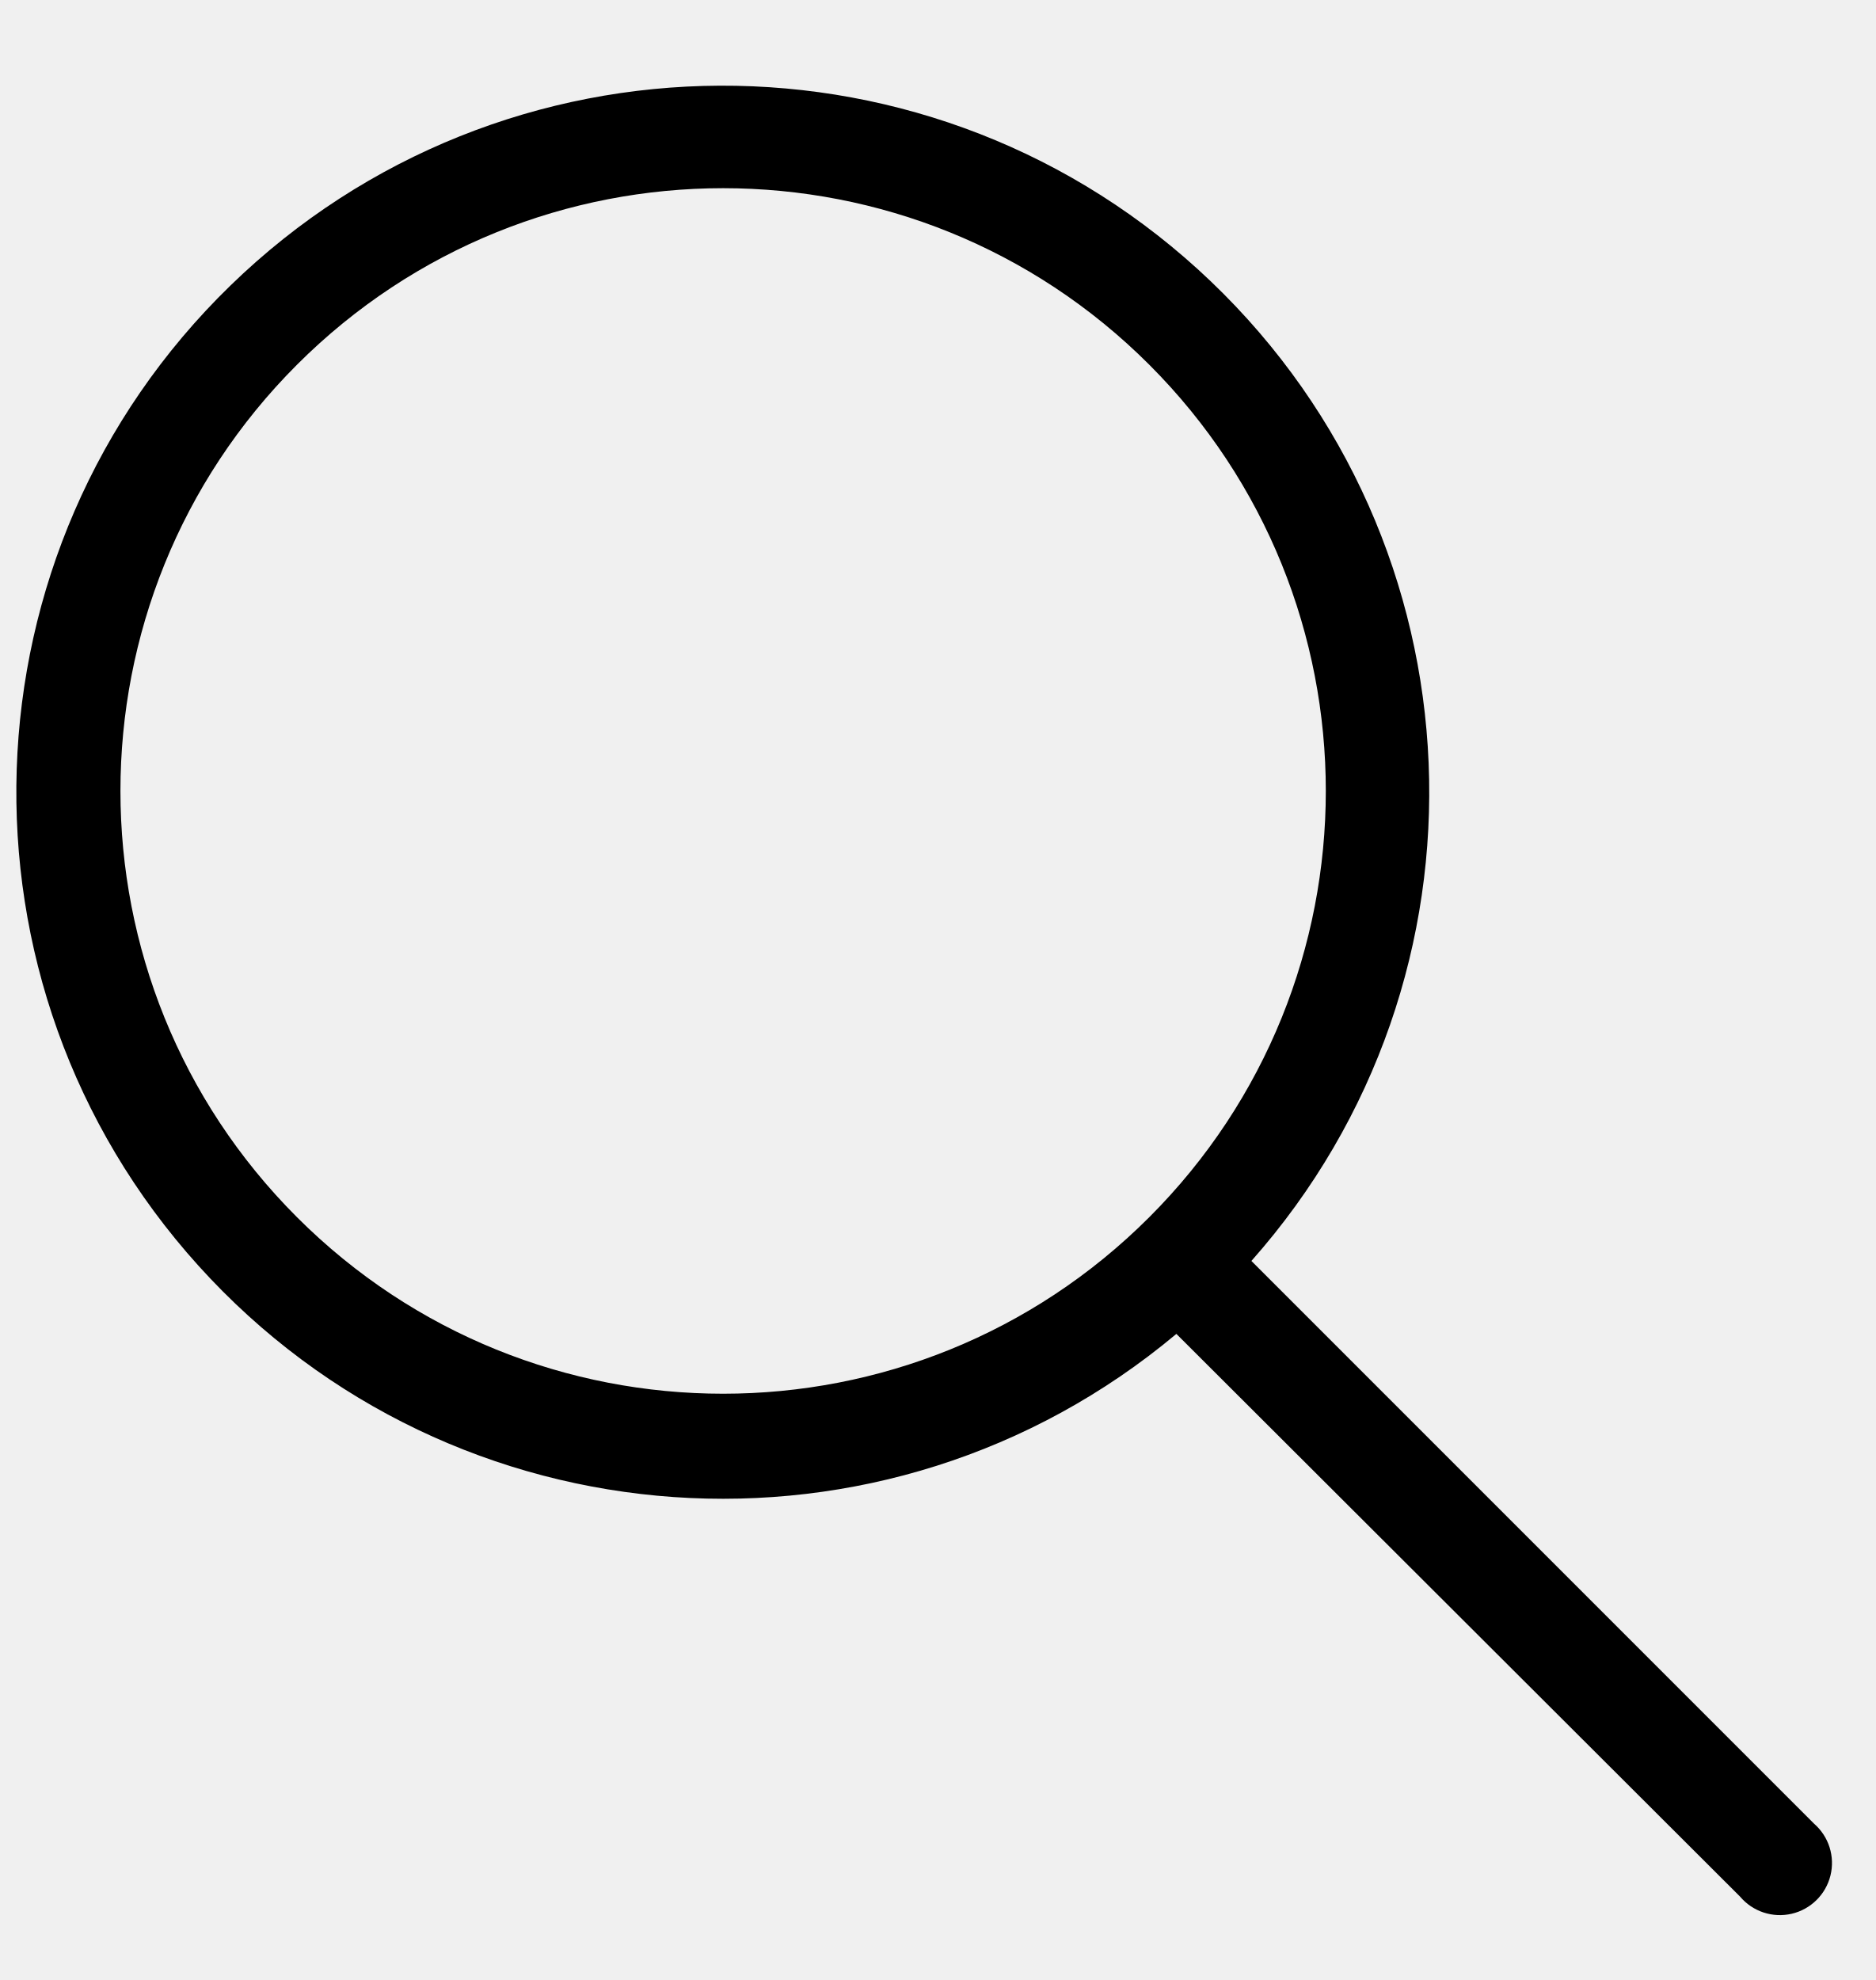
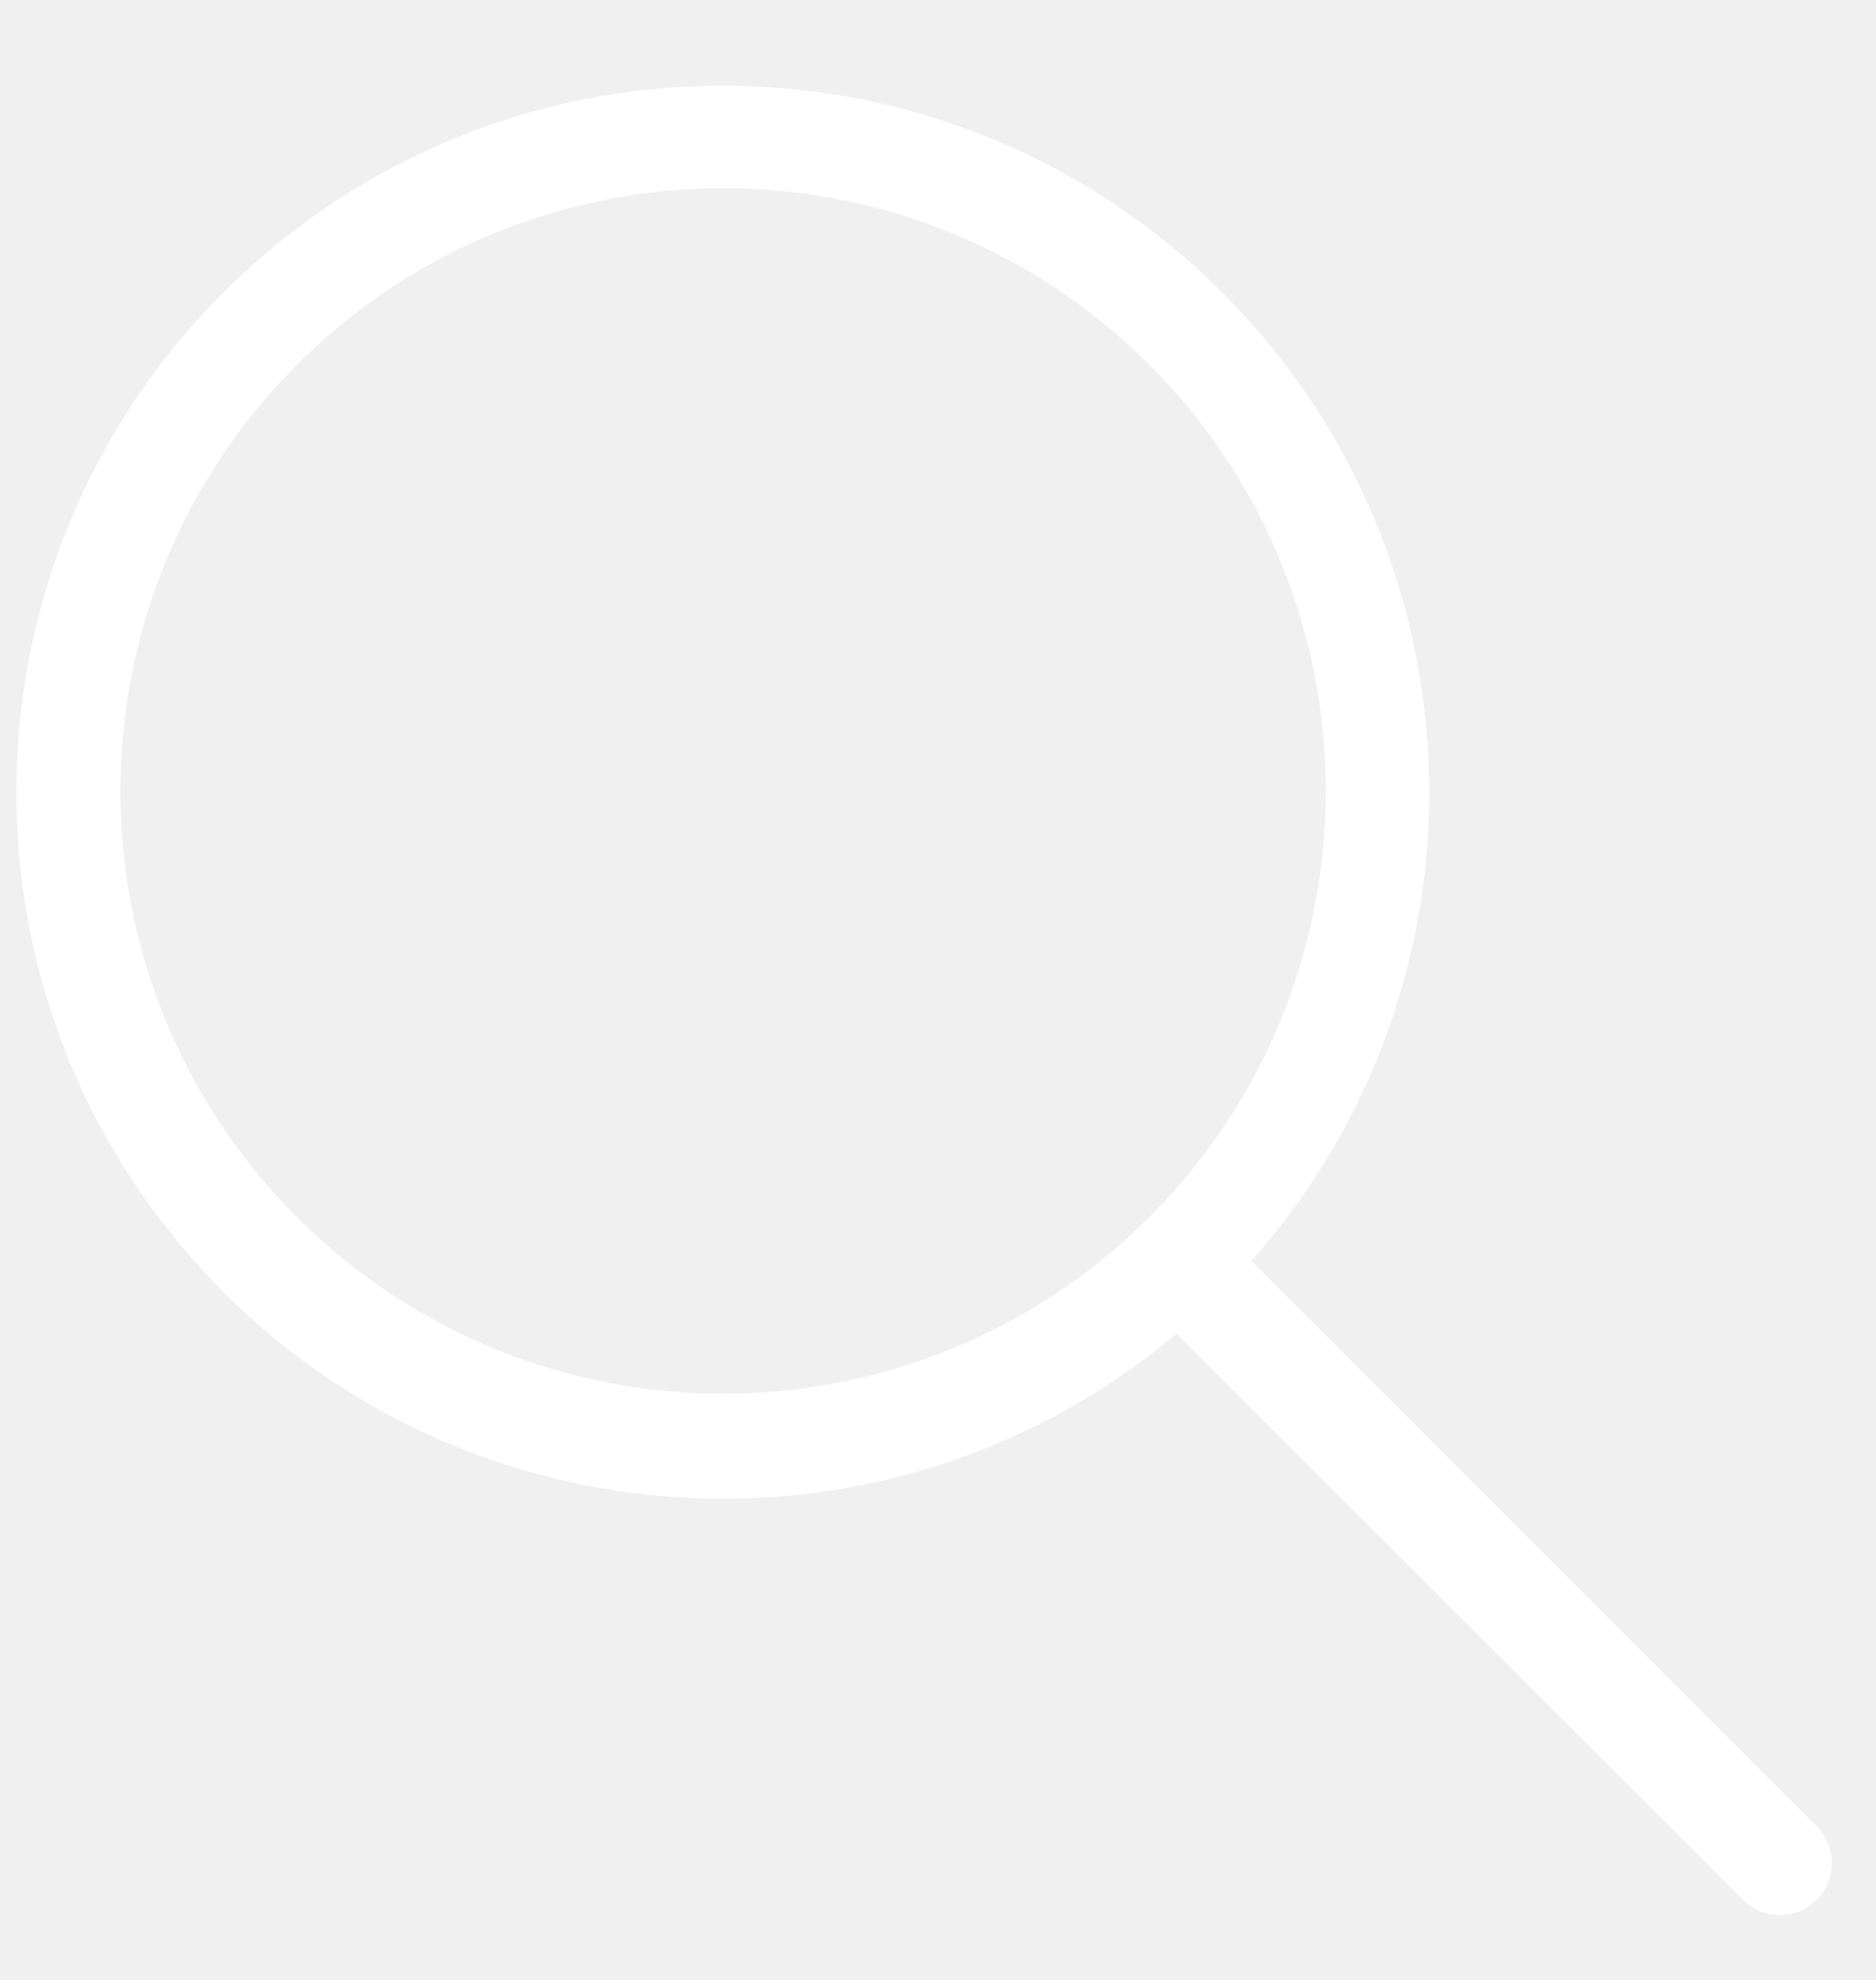
<svg fill="none" class="icon icon-search" viewBox="0 0 18 19">
-   <path fill="currentColor" fill-rule="evenodd" d="M11.03 11.68A5.784 5.784 0 1 1 2.85 3.5a5.784 5.784 0 0 1 8.18 8.18m.26 1.12a6.78 6.78 0 1 1 .72-.7l5.4 5.4a.5.5 0 1 1-.71.7z" clip-rule="evenodd" />
+   <path fill="#ffffff" fill-rule="evenodd" d="M11.03 11.68A5.784 5.784 0 1 1 2.85 3.5a5.784 5.784 0 0 1 8.18 8.18m.26 1.12a6.78 6.78 0 1 1 .72-.7l5.4 5.4a.5.5 0 1 1-.71.7z" clip-rule="evenodd" />
</svg>
